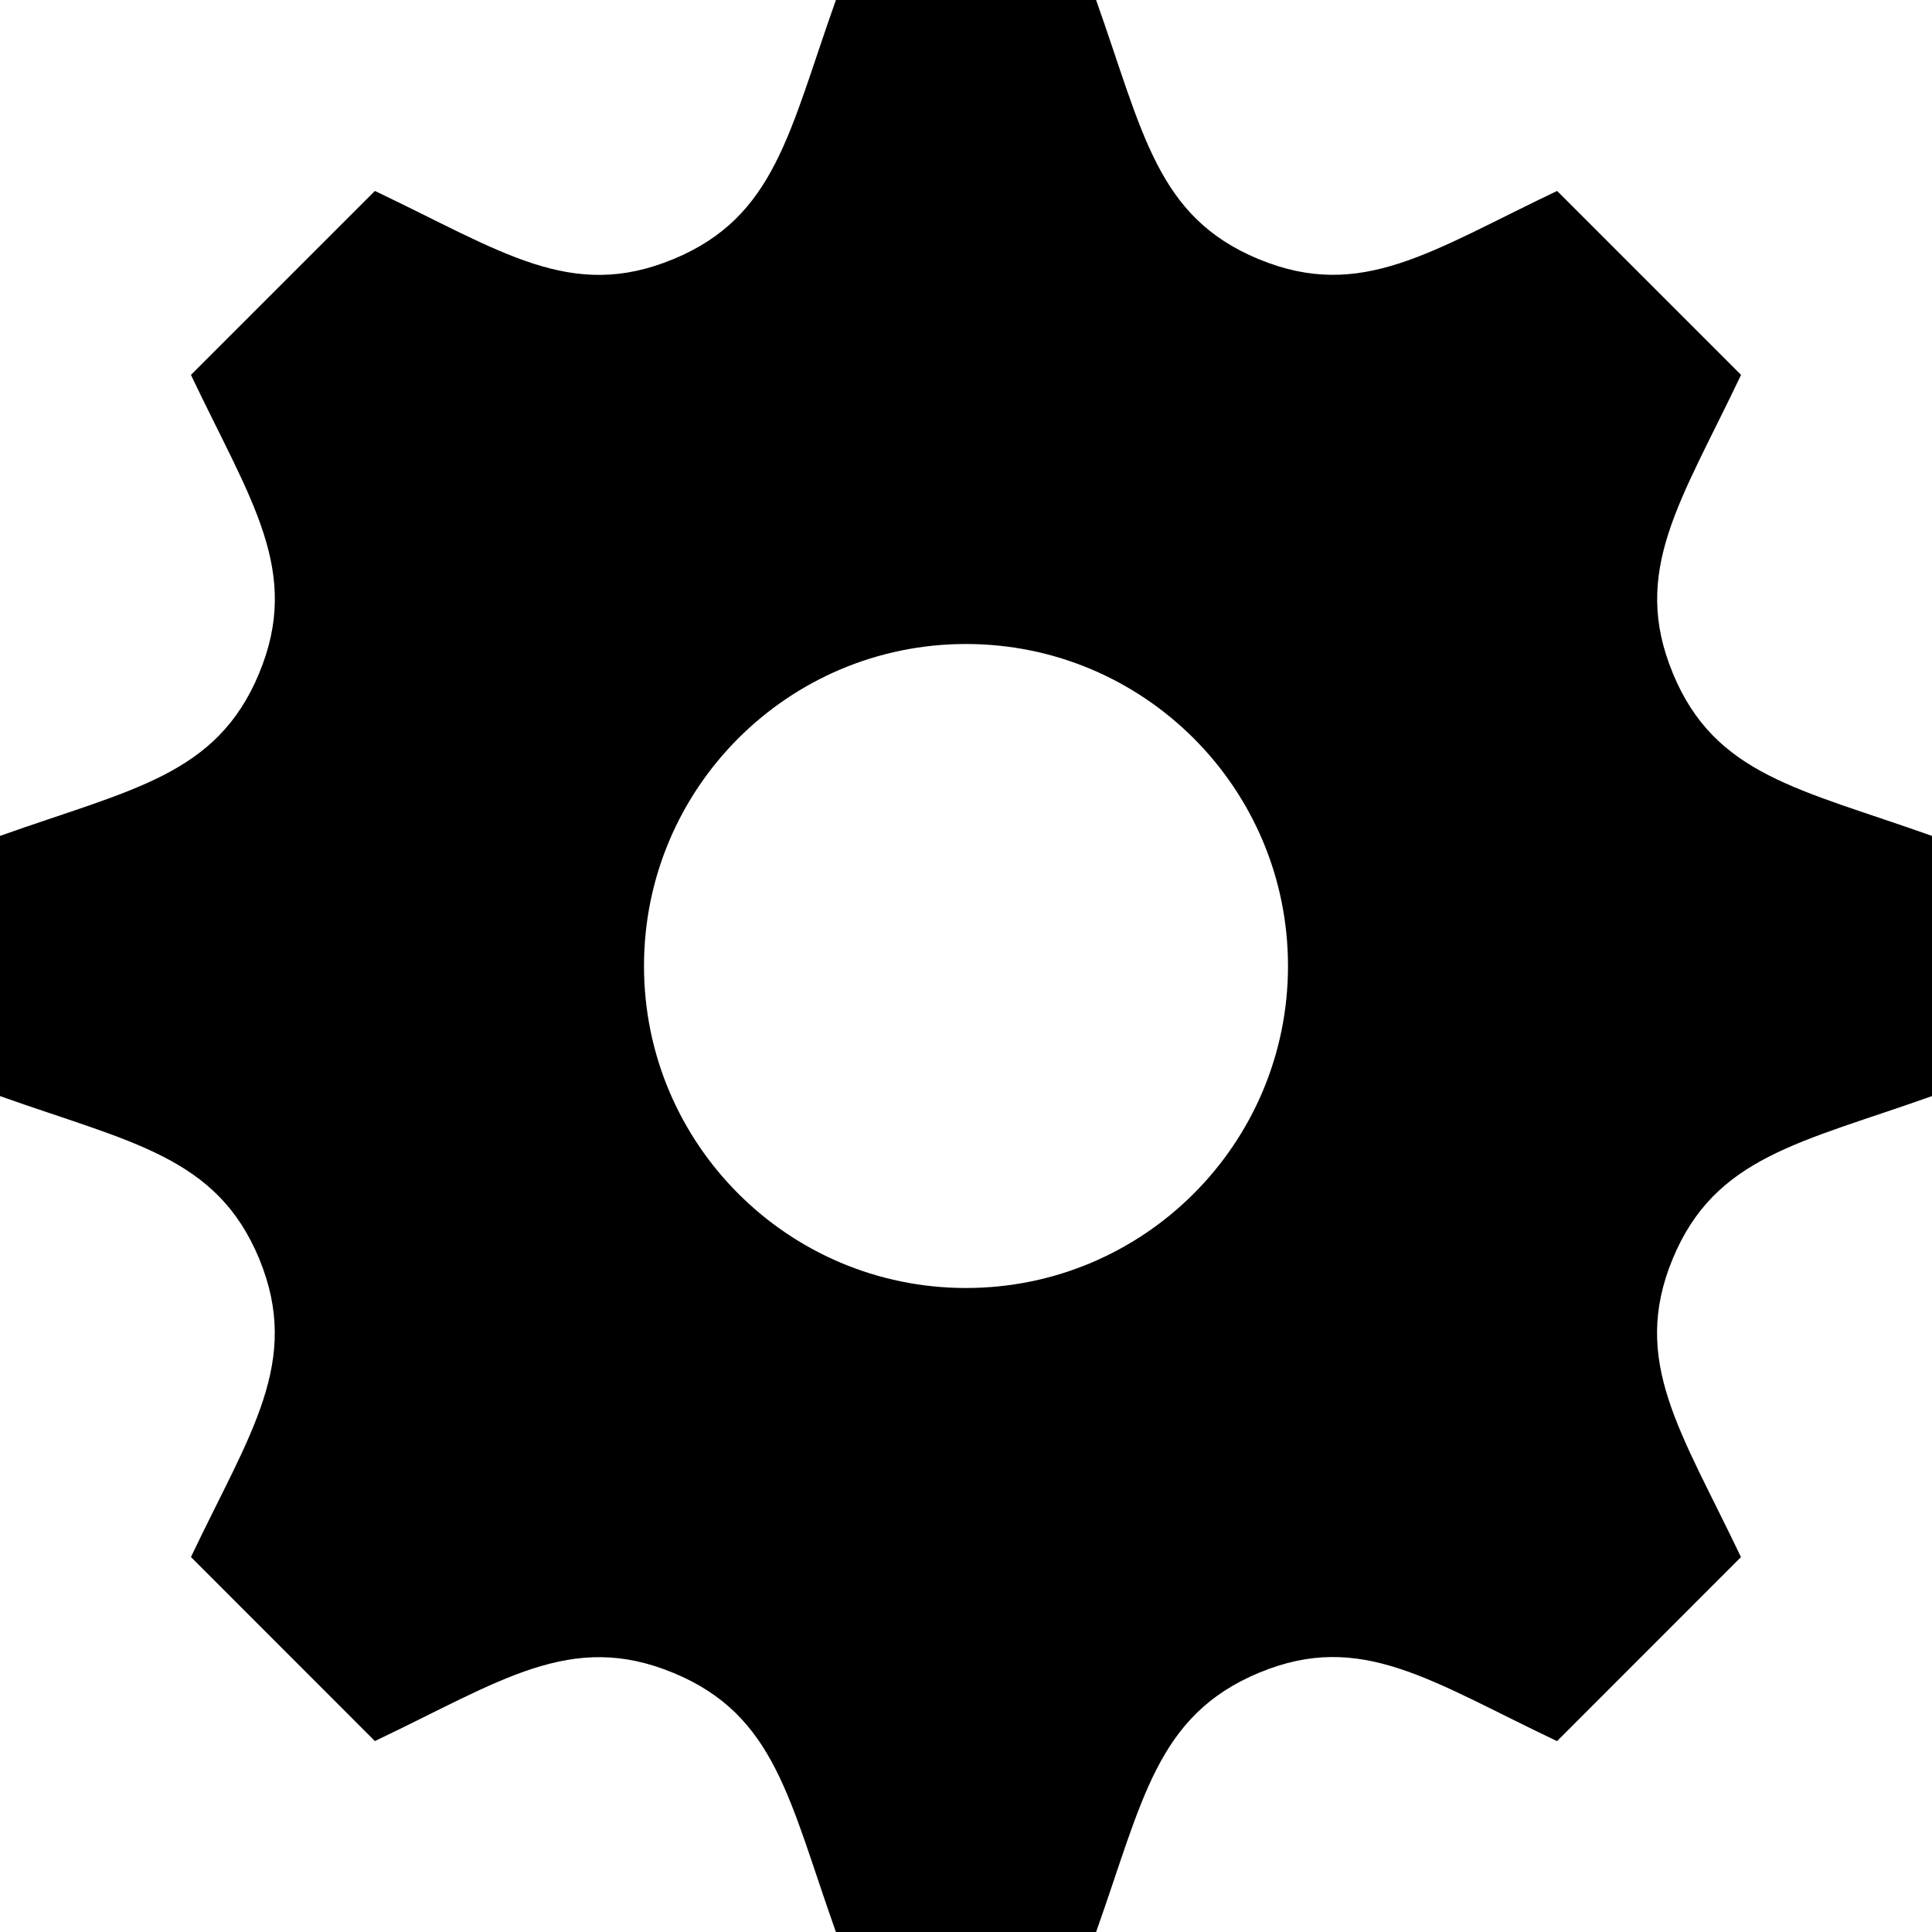
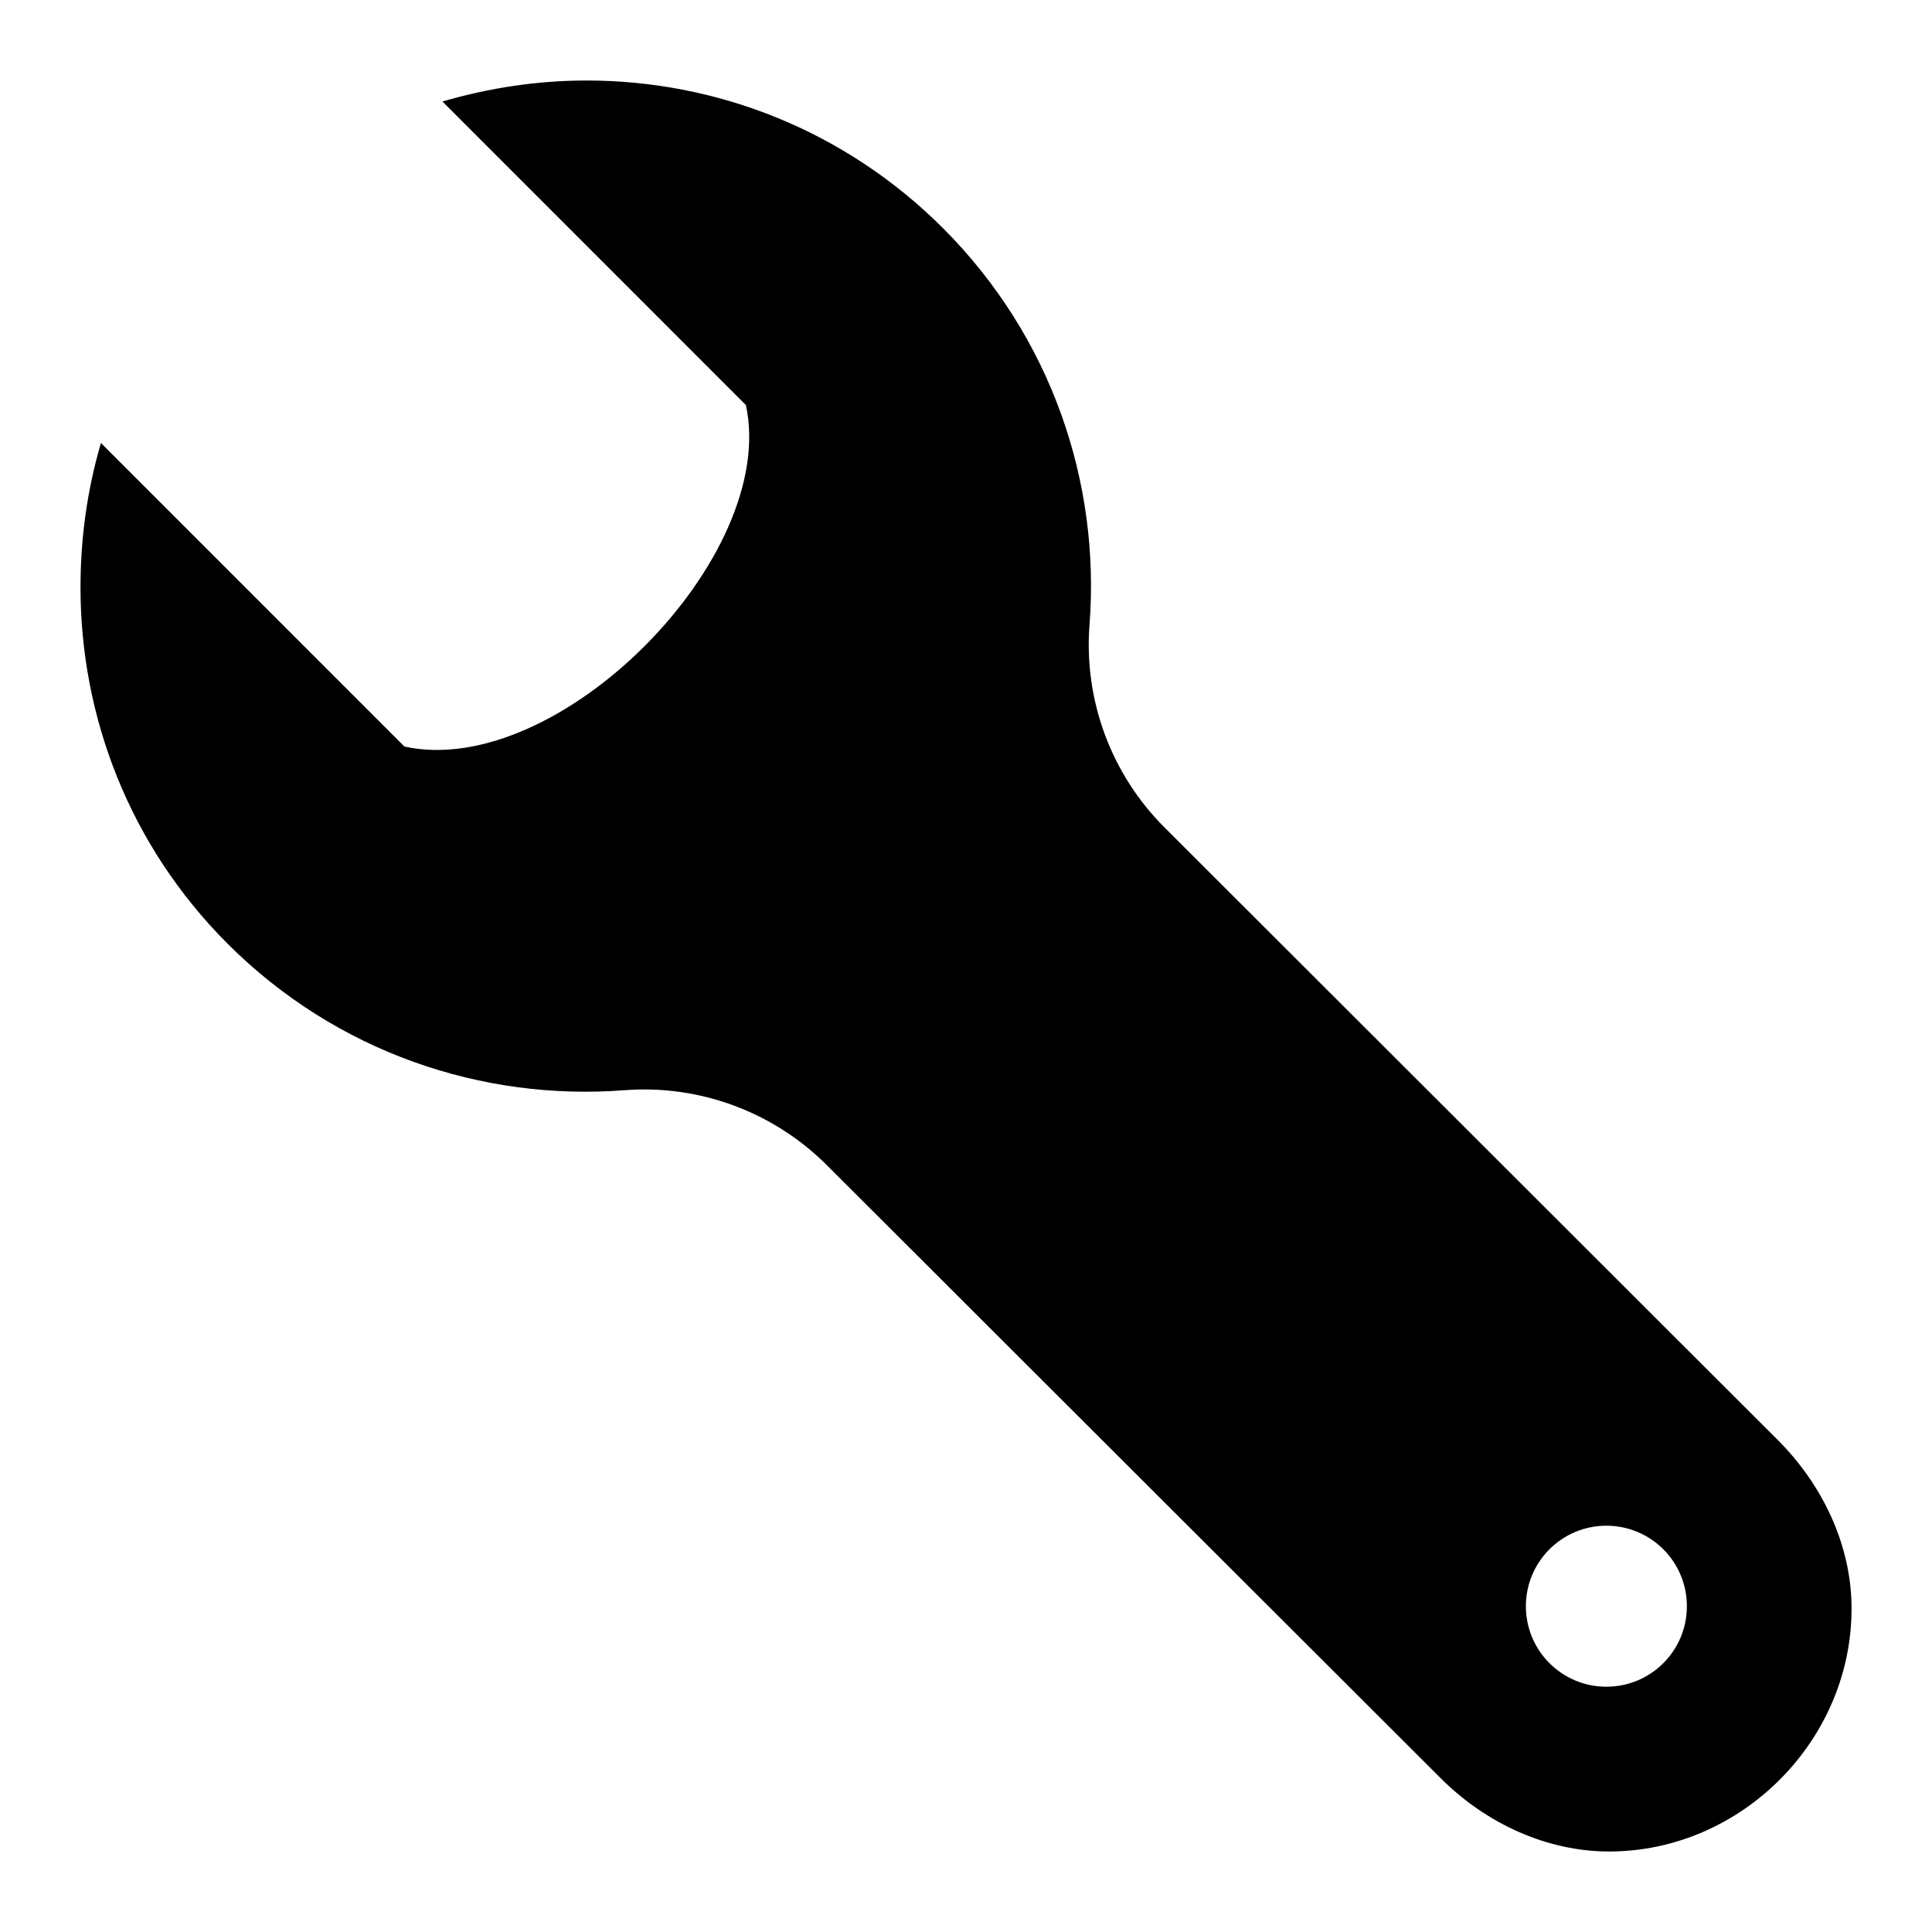
<svg xmlns="http://www.w3.org/2000/svg" width="24" height="24" viewBox="0 0 24 24">
-   <path d="M24 13.616v-3.232c-1.651-.587-2.694-.752-3.219-2.019v-.001c-.527-1.271.1-2.134.847-3.707l-2.285-2.285c-1.561.742-2.433 1.375-3.707.847h-.001c-1.269-.526-1.435-1.576-2.019-3.219h-3.232c-.582 1.635-.749 2.692-2.019 3.219h-.001c-1.271.528-2.132-.098-3.707-.847l-2.285 2.285c.745 1.568 1.375 2.434.847 3.707-.527 1.271-1.584 1.438-3.219 2.02v3.232c1.632.58 2.692.749 3.219 2.019.53 1.282-.114 2.166-.847 3.707l2.285 2.286c1.562-.743 2.434-1.375 3.707-.847h.001c1.27.526 1.436 1.579 2.019 3.219h3.232c.582-1.636.75-2.69 2.027-3.222h.001c1.262-.524 2.12.101 3.698.851l2.285-2.286c-.744-1.563-1.375-2.433-.848-3.706.527-1.271 1.588-1.44 3.221-2.021zm-12 2.384c-2.209 0-4-1.791-4-4s1.791-4 4-4 4 1.791 4 4-1.791 4-4 4z" />
+   <path d="M5.496 1.261l3.77 3.771c.409 1.889-2.33 4.66-4.242 4.242l-3.77-3.771c-.172.585-.254 1.189-.254 1.793 0 1.602.603 3.202 1.826 4.426 1.351 1.351 3.164 1.957 4.931 1.821.933-.072 1.852.269 2.514.931l7.621 7.611c.577.578 1.337.915 2.096.915 1.661 0 3.047-1.411 3.012-3.077-.016-.737-.352-1.47-.914-2.033l-7.621-7.612c-.662-.661-1.002-1.581-.931-2.514.137-1.767-.471-3.58-1.82-4.93-1.225-1.224-2.825-1.834-4.427-1.834-.603 0-1.207.09-1.791.261zm15.459 18.692c0 .553-.447 1-1 1-.553 0-1-.448-1-1s.447-1 1-1 1 .447 1 1z" />
</svg>
